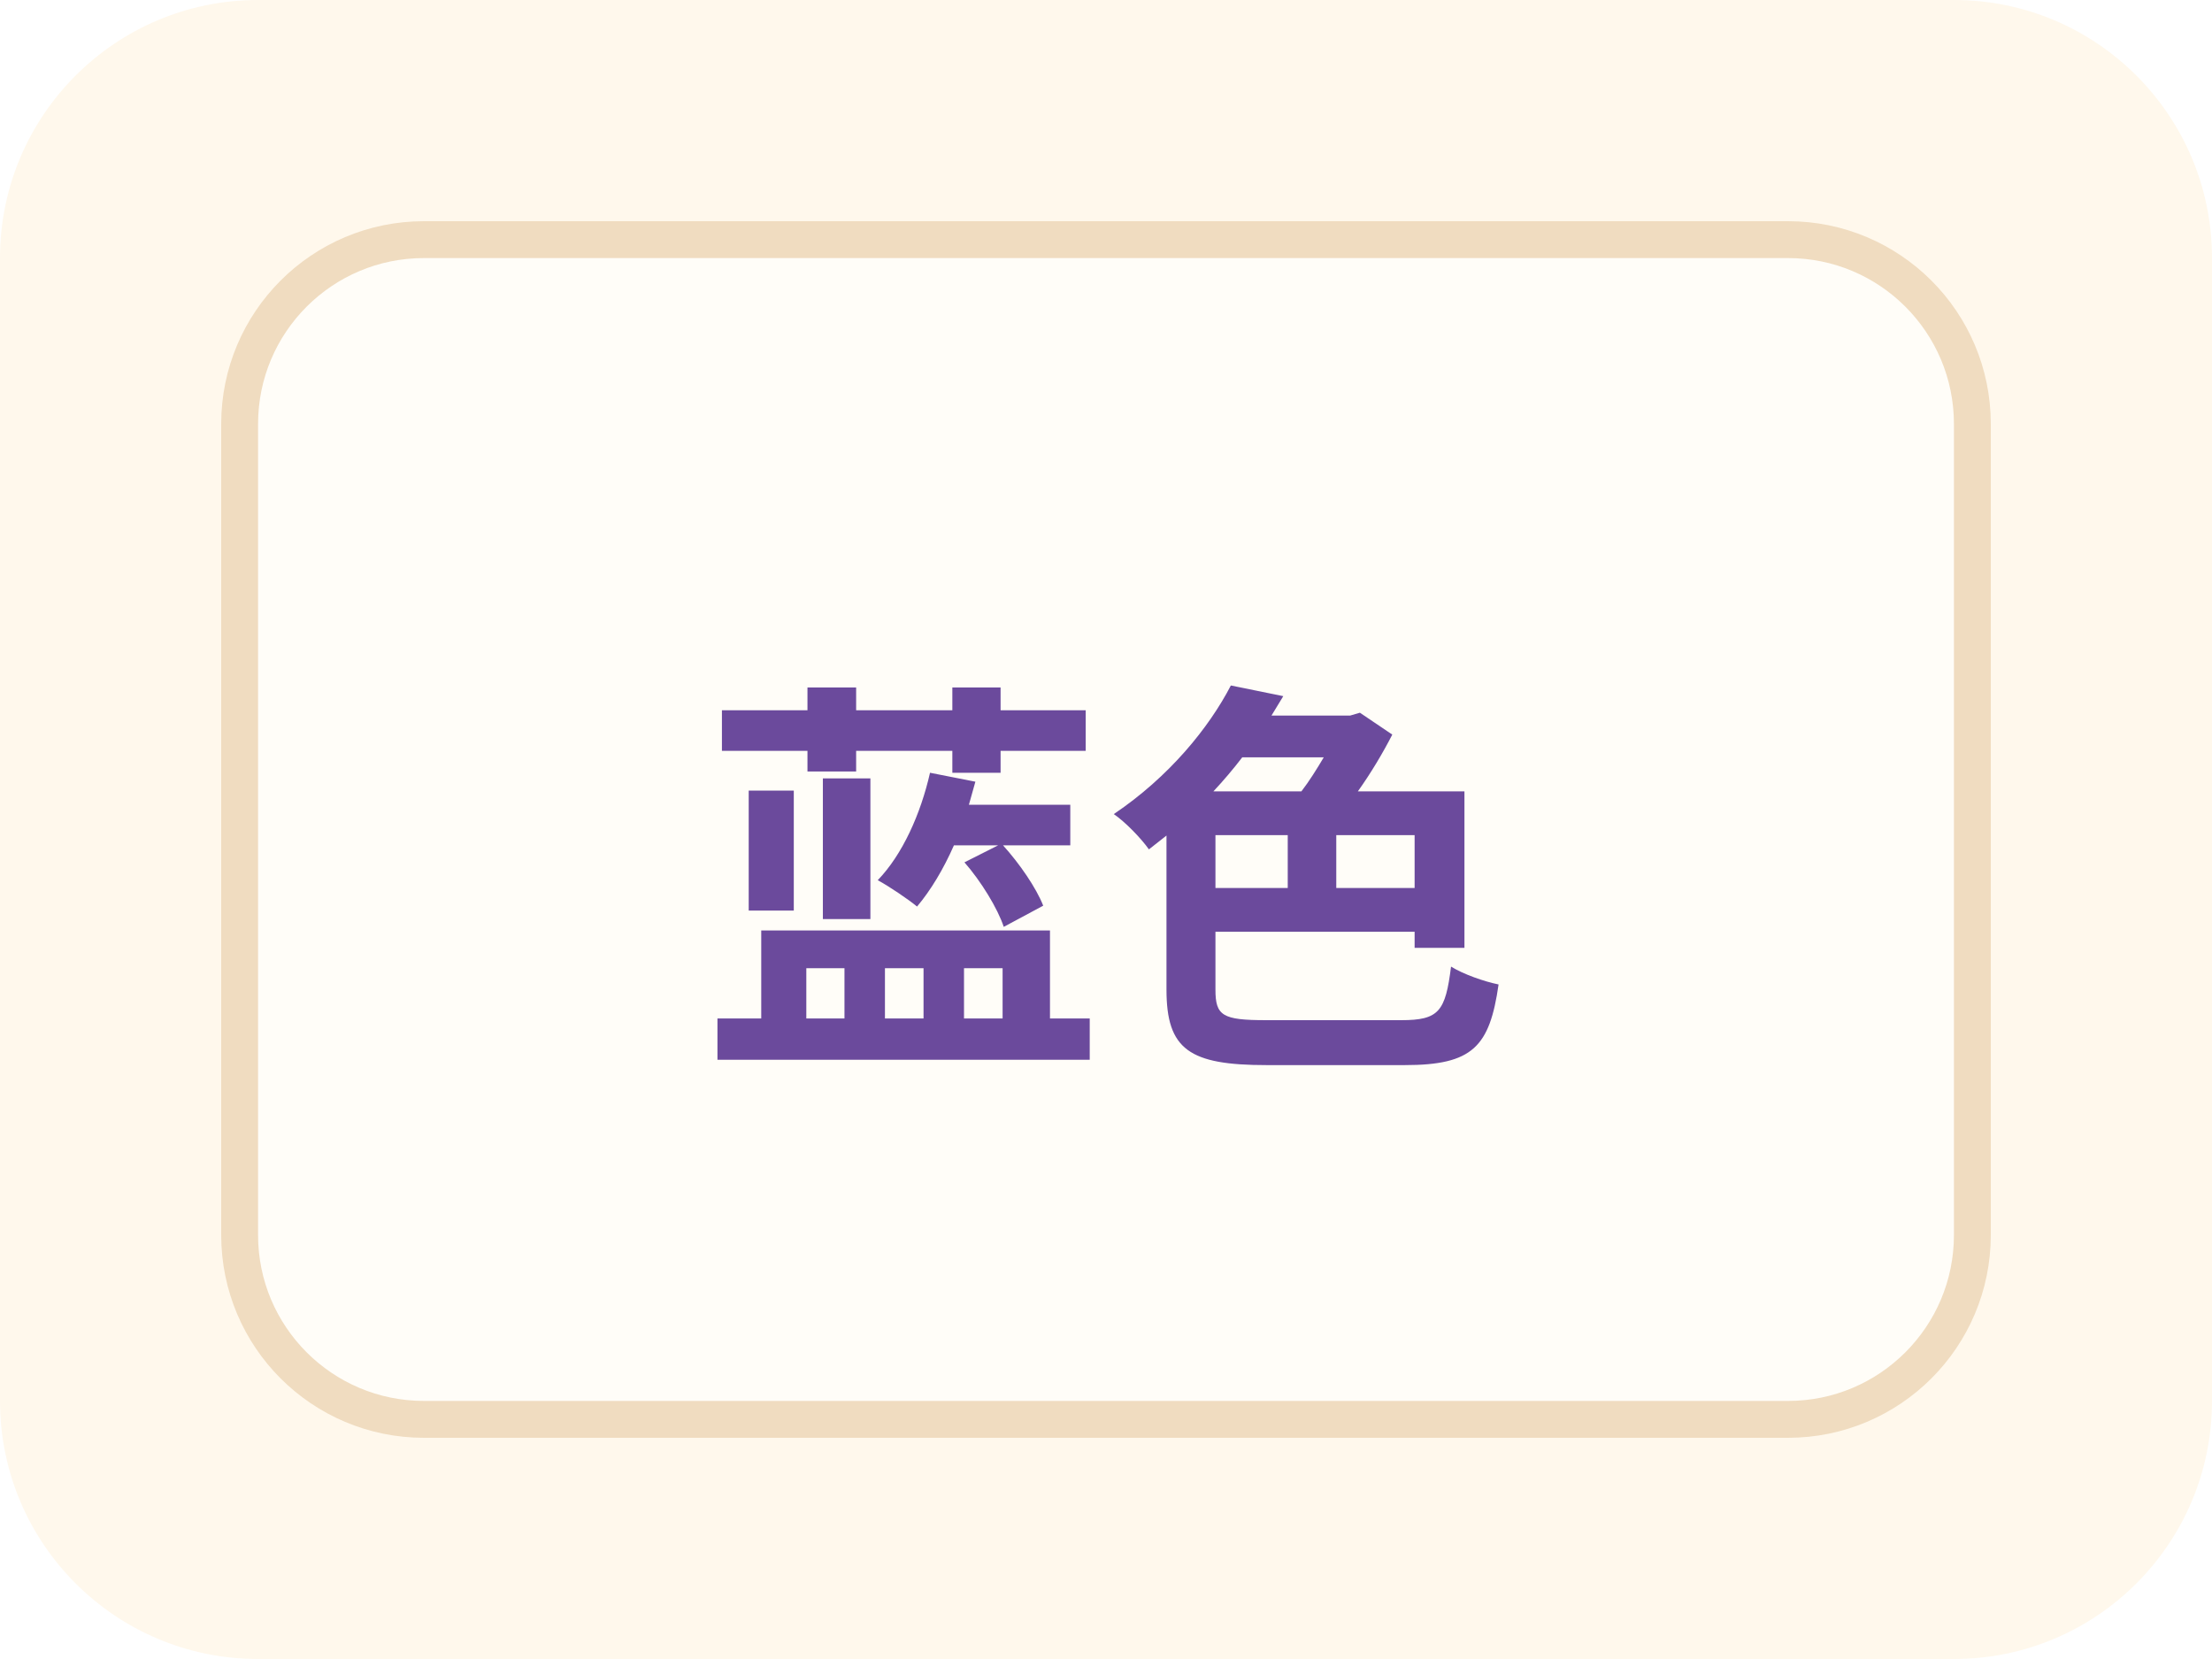
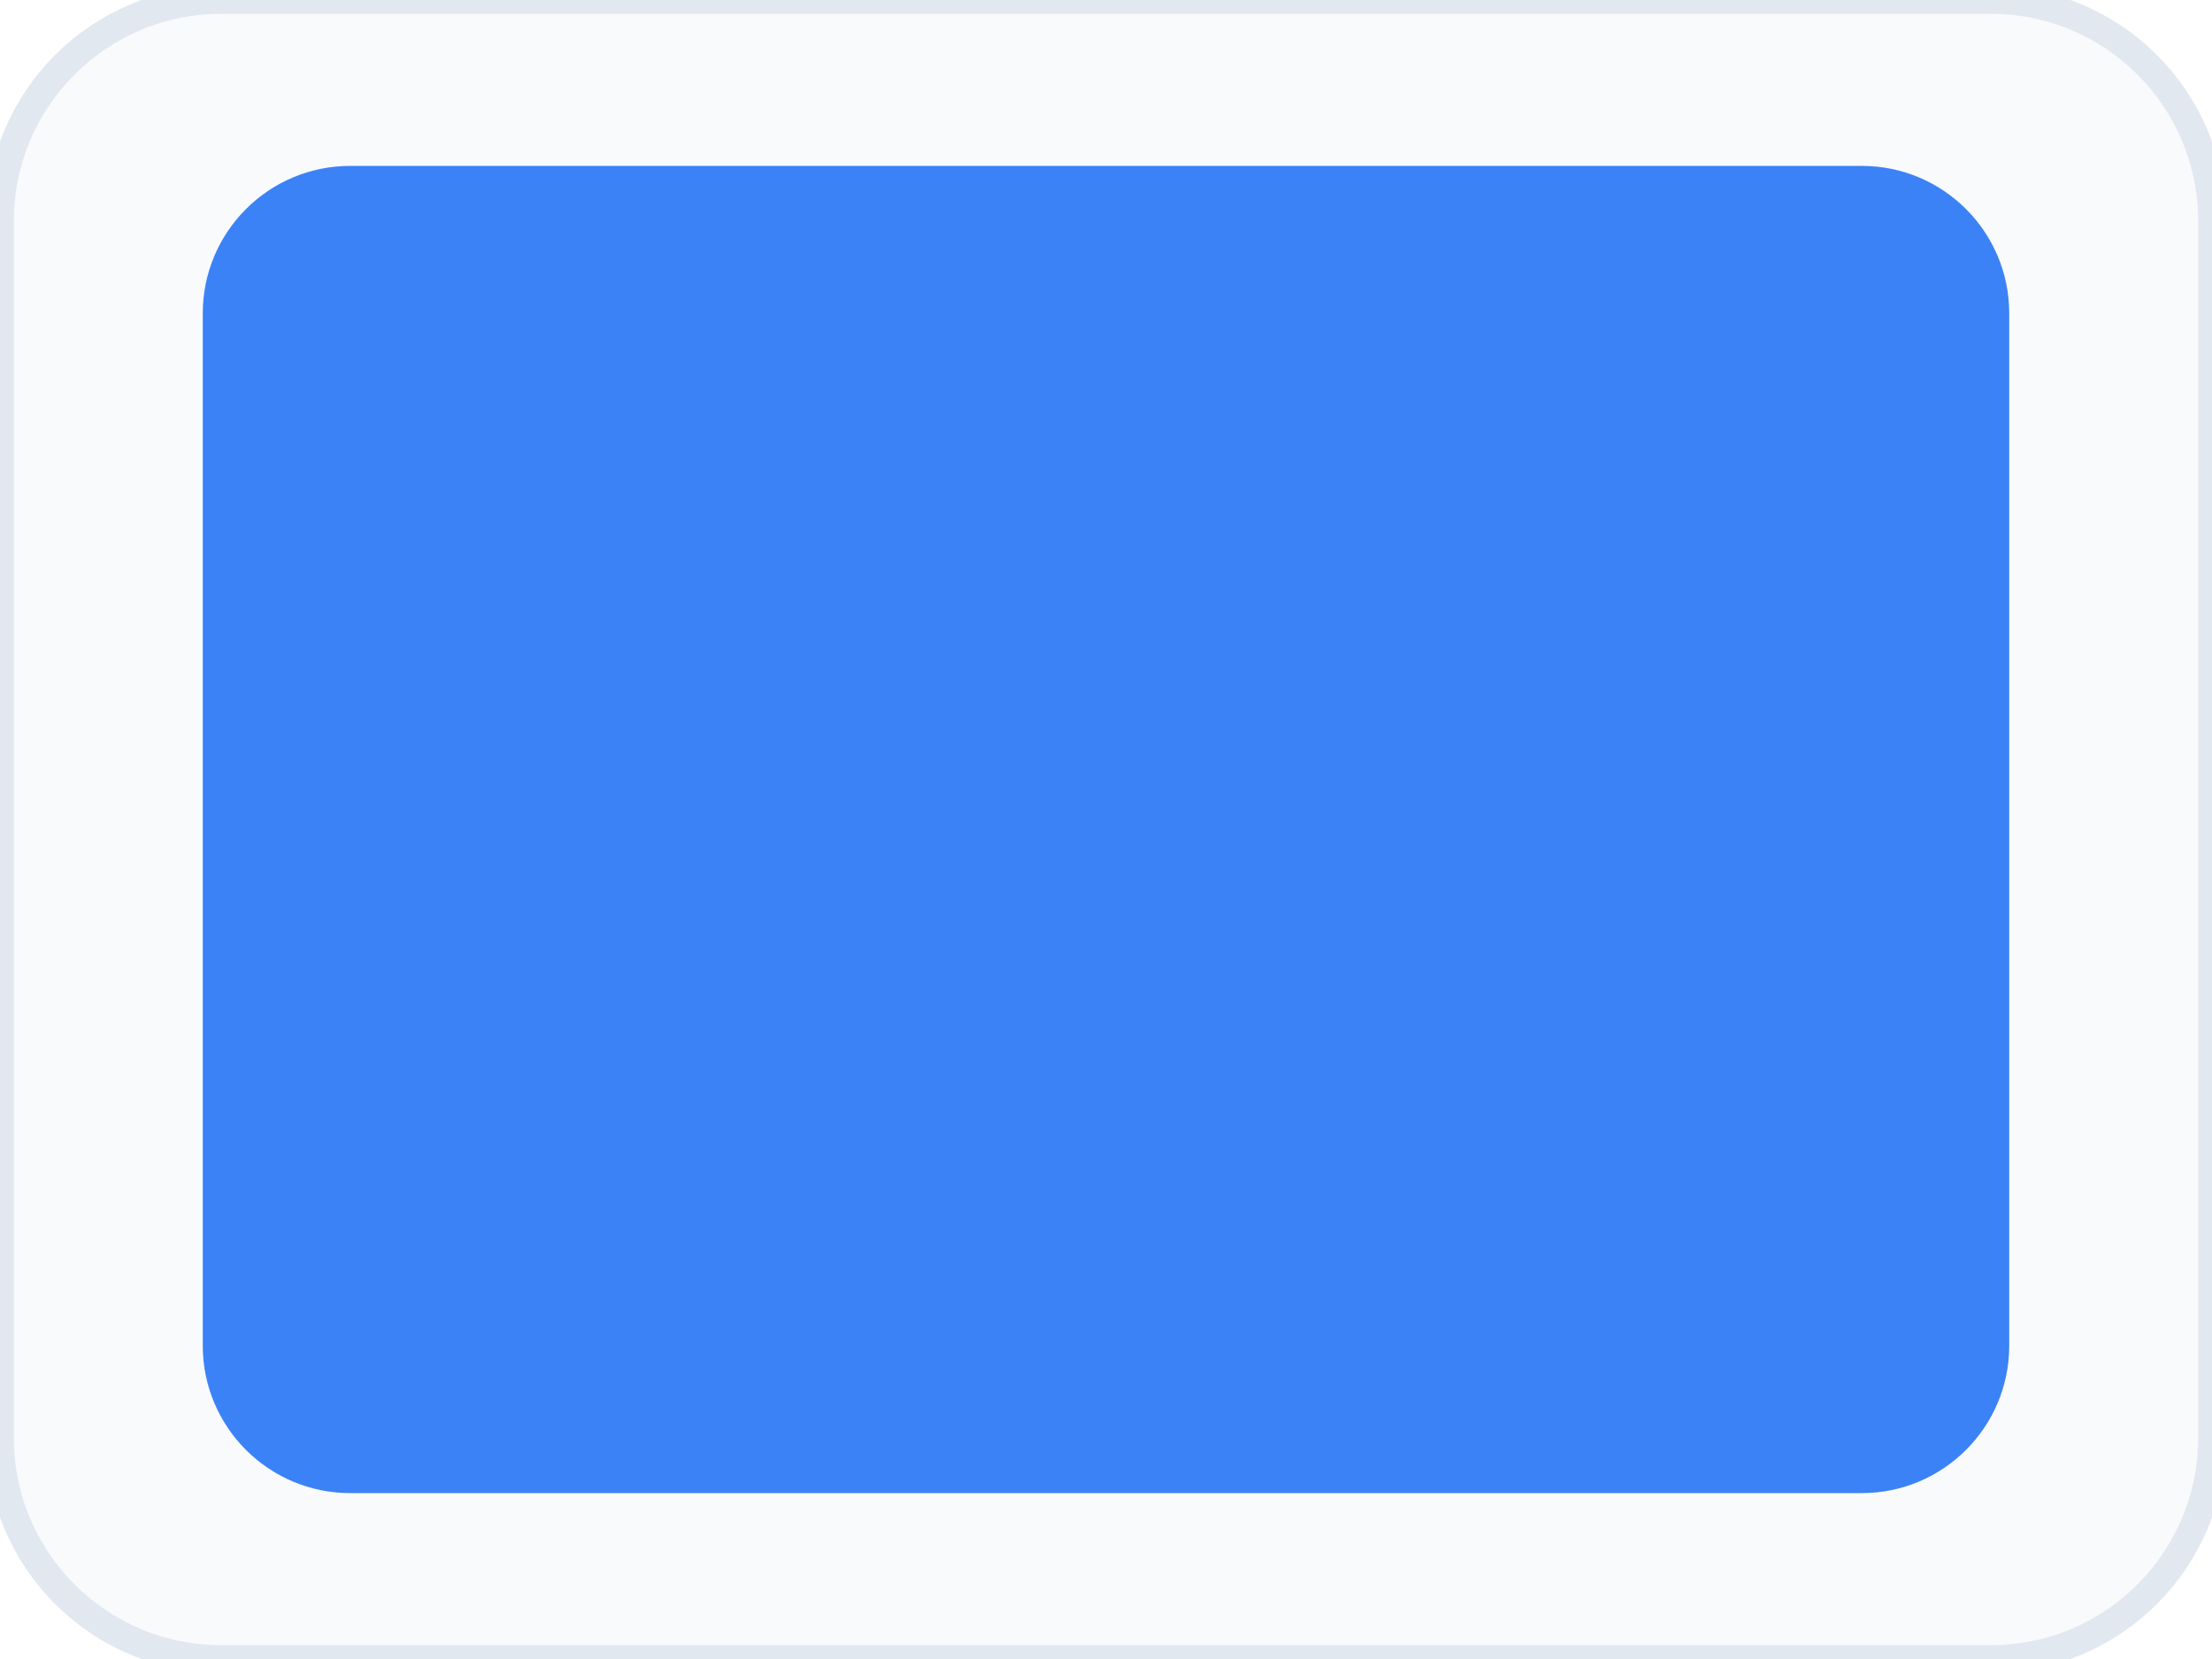
- <svg xmlns="http://www.w3.org/2000/svg" viewBox="0 0 240 180" role="img" aria-label="蓝色">
-   <rect width="240" height="180" rx="28" fill="#fff8ec" />
-   <rect x="26" y="26" width="188" height="128" rx="20" fill="#fffdf8" stroke="#f0dcc0" stroke-width="4" />
-   <text x="120" y="112" text-anchor="middle" font-family="KaiTi, STKaiti, 'Songti SC', serif" font-size="44" font-weight="700" fill="#6b4a9c">蓝色</text>
+ <svg xmlns="http://www.w3.org/2000/svg" viewBox="0 0 240 180">
+   <rect width="240" height="180" rx="24" fill="#f8fafc" stroke="#e2e8f0" stroke-width="3" />
+   <rect x="22" y="18" width="196" height="144" rx="16" fill="#3b82f6" />
</svg>
